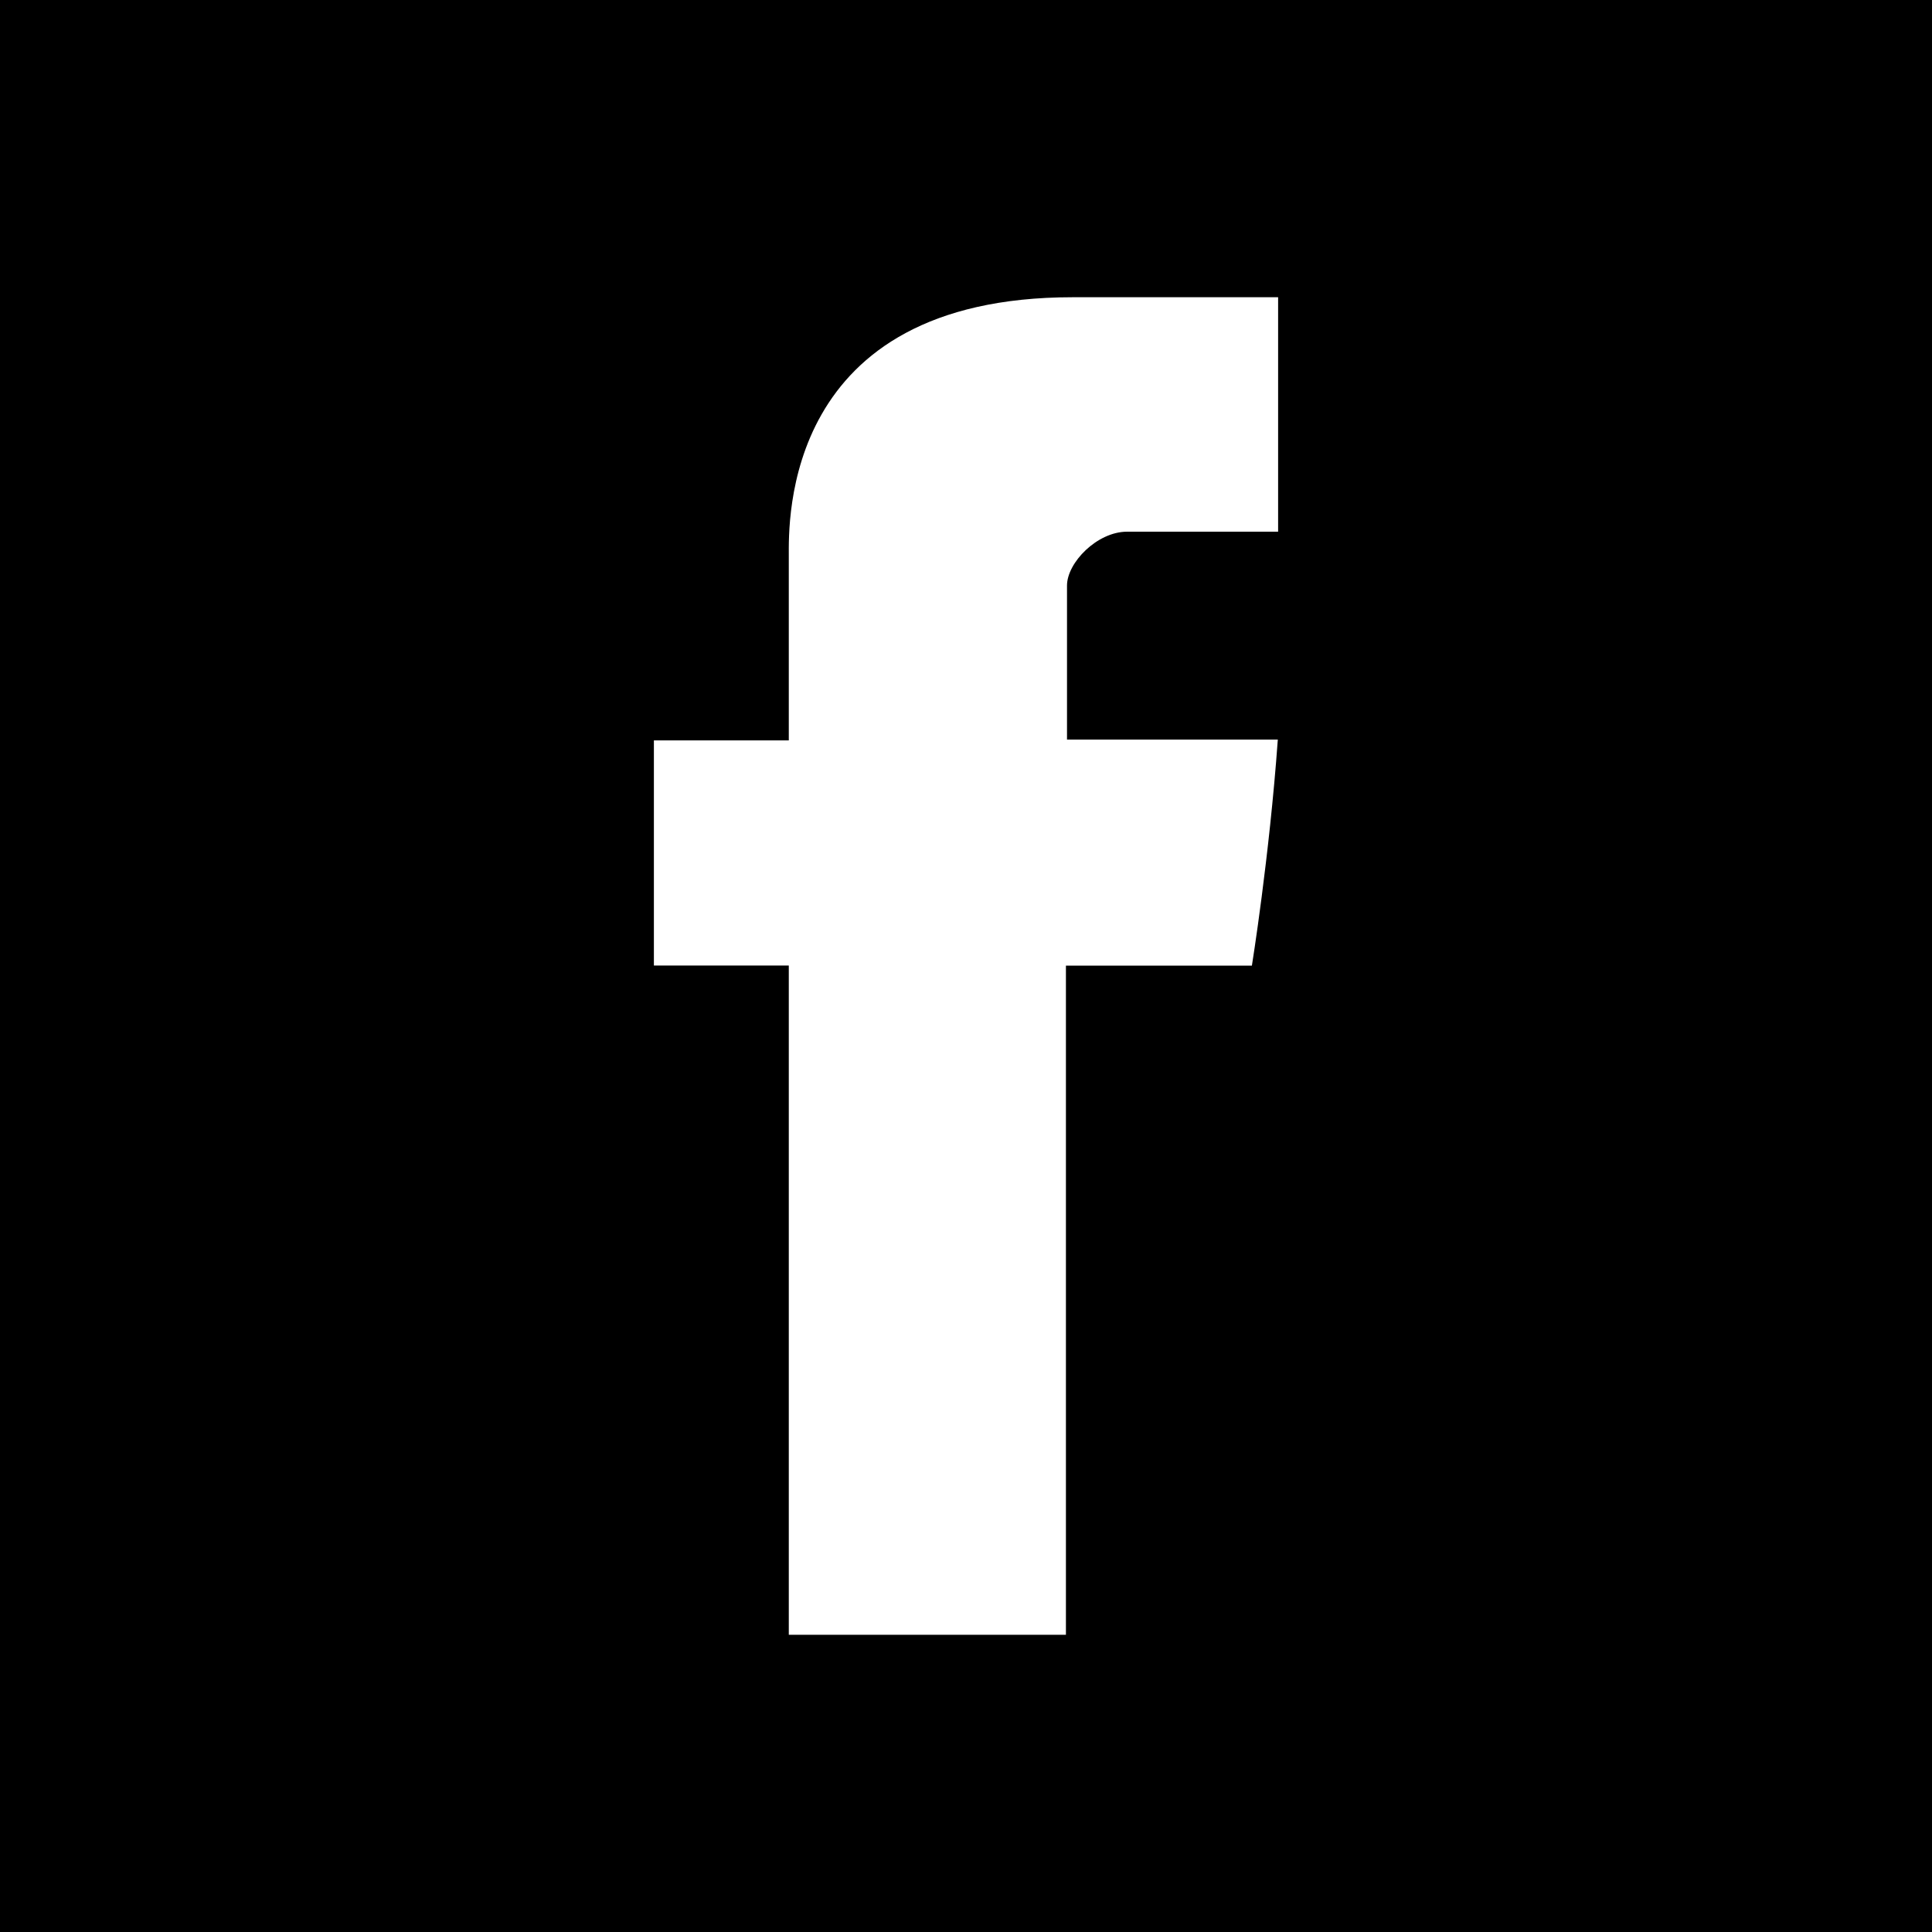
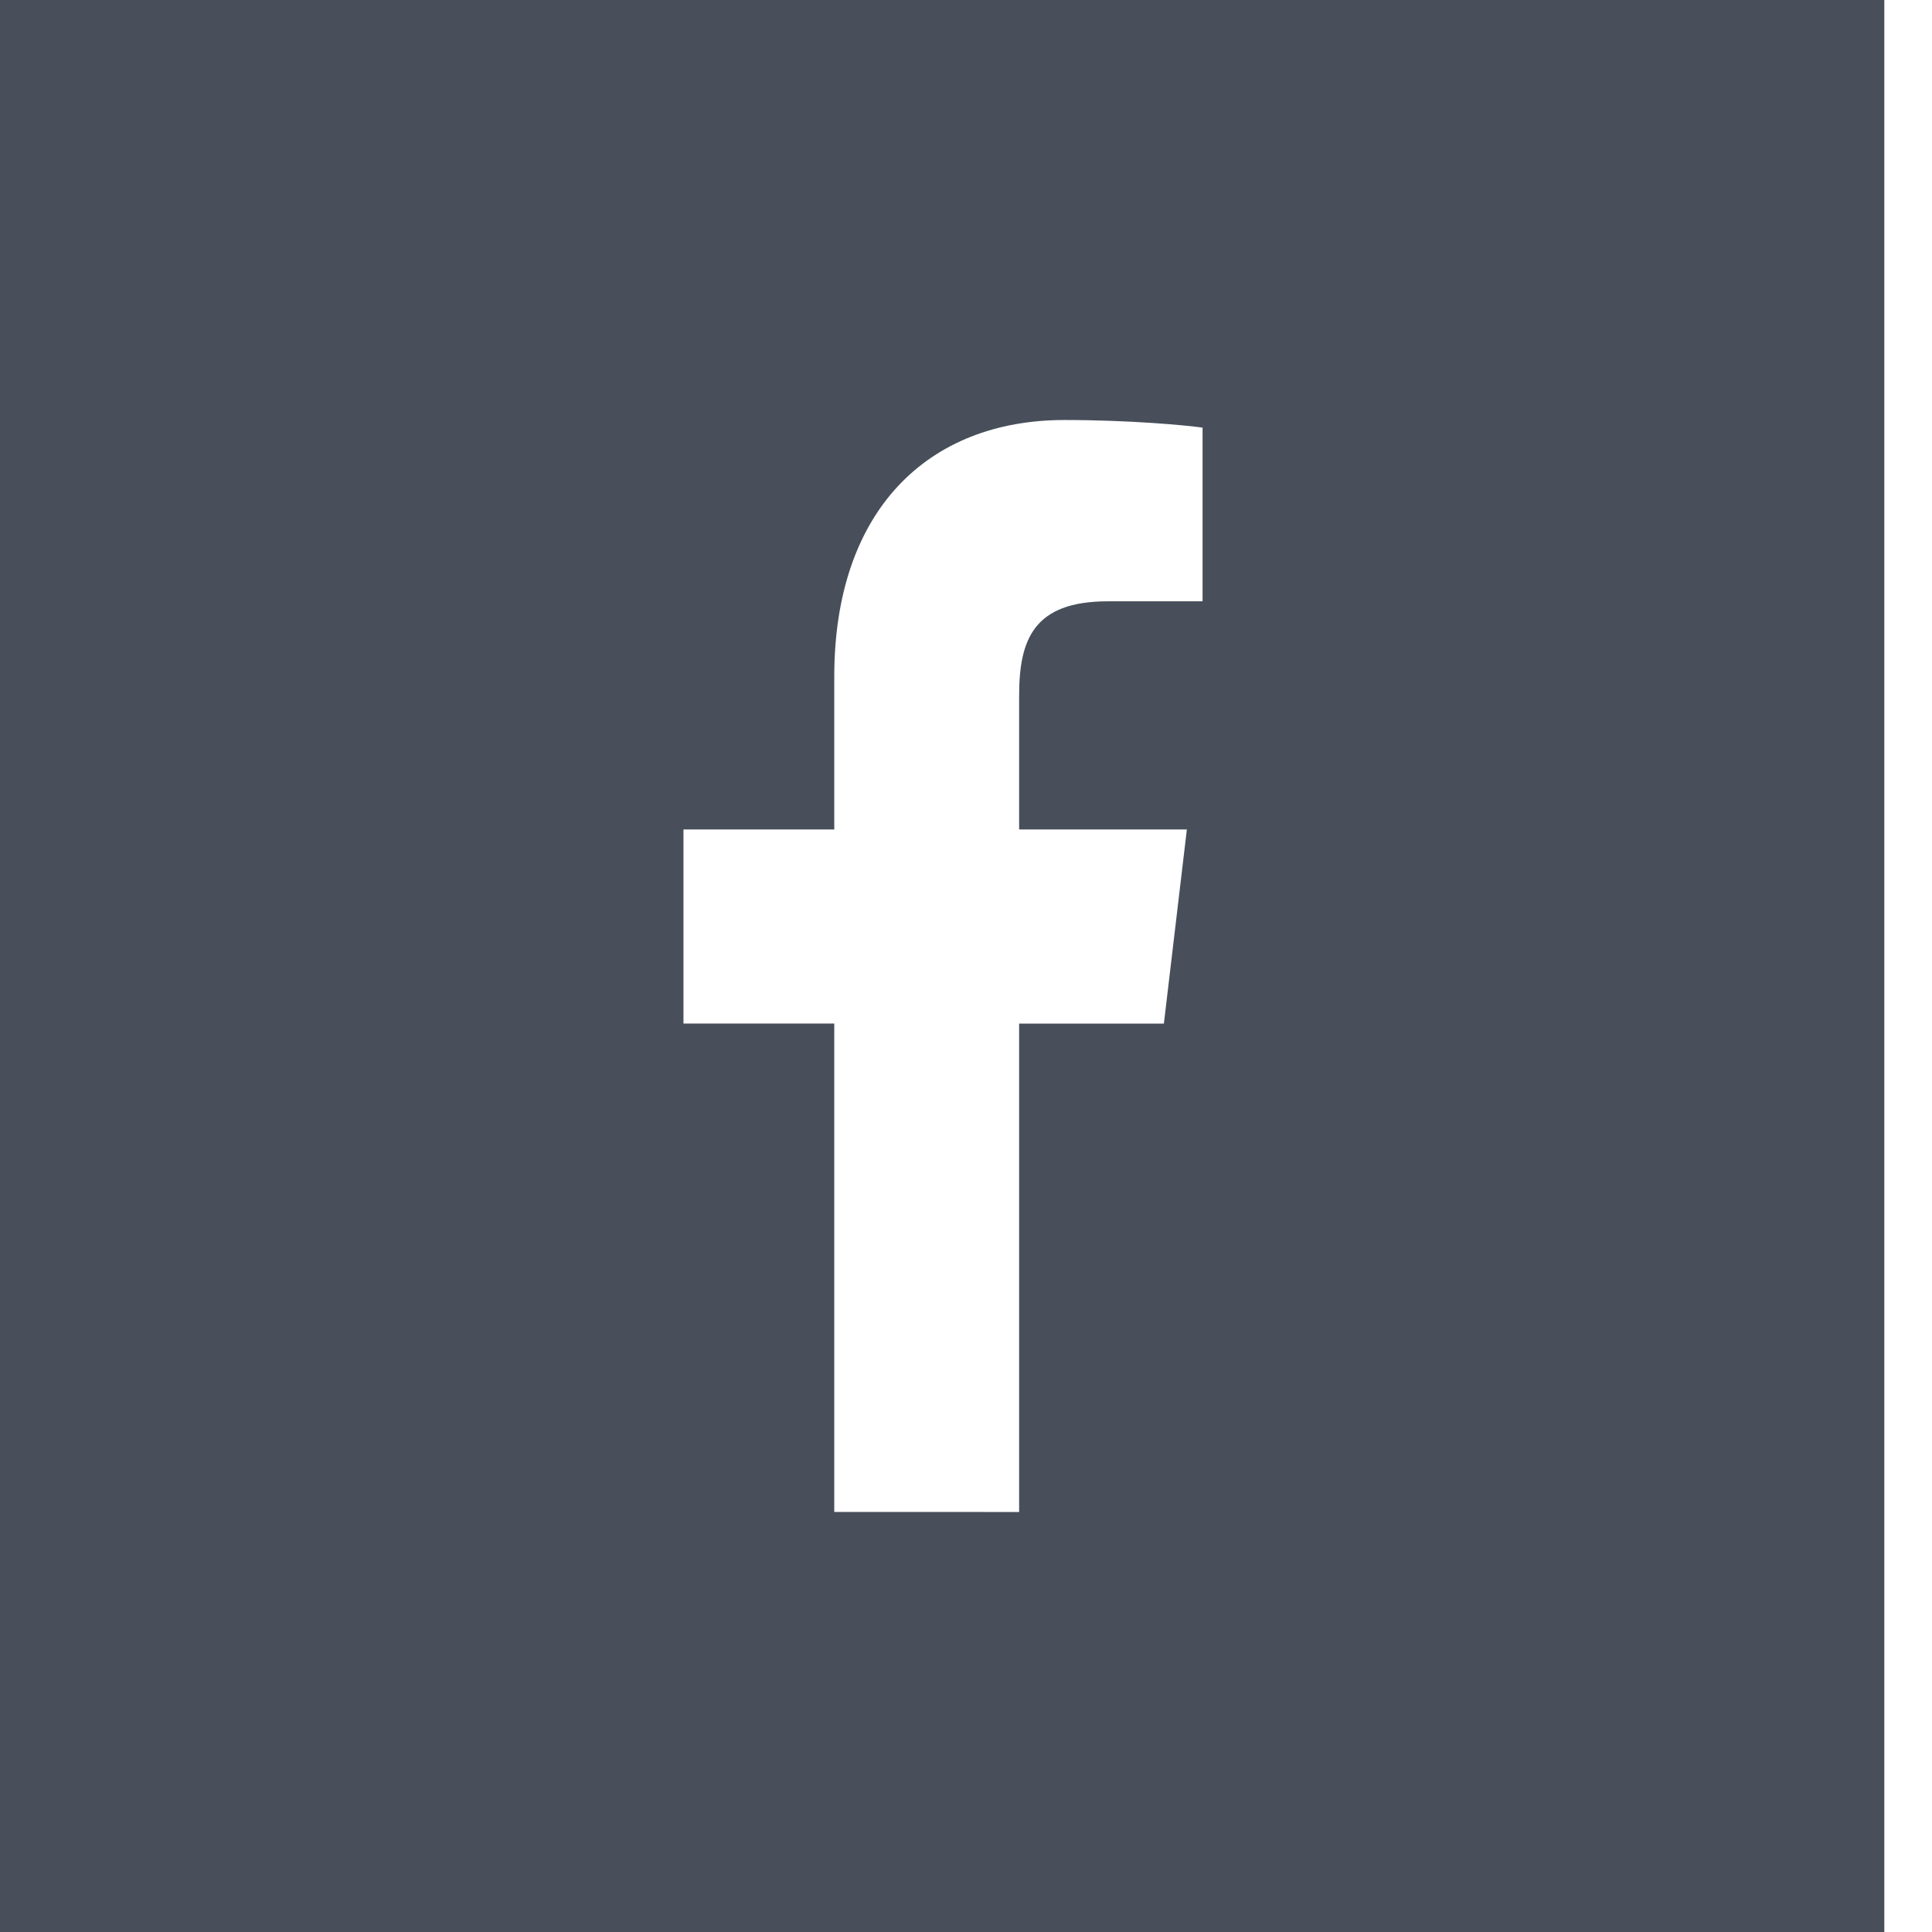
- <svg xmlns="http://www.w3.org/2000/svg" version="1.1" id="Layer_1" x="0px" y="0px" viewBox="0 0 455 455" style="enable-background:new 0 0 455 455;" xml:space="preserve">
-   <path style="fill-rule:evenodd;clip-rule:evenodd;" d="M0,0v455h455V0H0z M301.004,125.217H265.44  c-7.044,0-14.153,7.28-14.153,12.696v36.264h49.647c-1.999,27.807-6.103,53.235-6.103,53.235h-43.798V385h-65.266V227.395h-31.771  v-53.029h31.771v-43.356c0-7.928-1.606-61.009,66.872-61.009h48.366V125.217z" />
-   <g>
- </g>
-   <g>
- </g>
-   <g>
- </g>
-   <g>
- </g>
-   <g>
- </g>
-   <g>
- </g>
-   <g>
- </g>
-   <g>
- </g>
-   <g>
- </g>
-   <g>
- </g>
-   <g>
- </g>
-   <g>
- </g>
-   <g>
- </g>
-   <g>
- </g>
-   <g>
- </g>
+ <svg xmlns="http://www.w3.org/2000/svg" width="38px" height="38px">
+   <path fill-rule="evenodd" fill="rgb(72, 79, 91)" d="M-0.000,-0.000 L37.062,-0.000 L37.062,38.000 L-0.000,38.000 L-0.000,-0.000 Z" />
+   <path fill-rule="evenodd" fill="rgb(255, 255, 255)" d="M21.789,11.827 L23.653,11.827 L23.653,8.411 C23.332,8.365 22.226,8.261 20.938,8.261 C18.250,8.261 16.409,10.039 16.409,13.307 L16.409,16.315 L13.443,16.315 L13.443,20.132 L16.409,20.132 L16.409,29.738 L20.045,29.739 L20.045,20.133 L22.892,20.133 L23.344,16.315 L20.045,16.315 L20.045,13.685 C20.045,12.582 20.327,11.827 21.789,11.827 Z" />
</svg>
